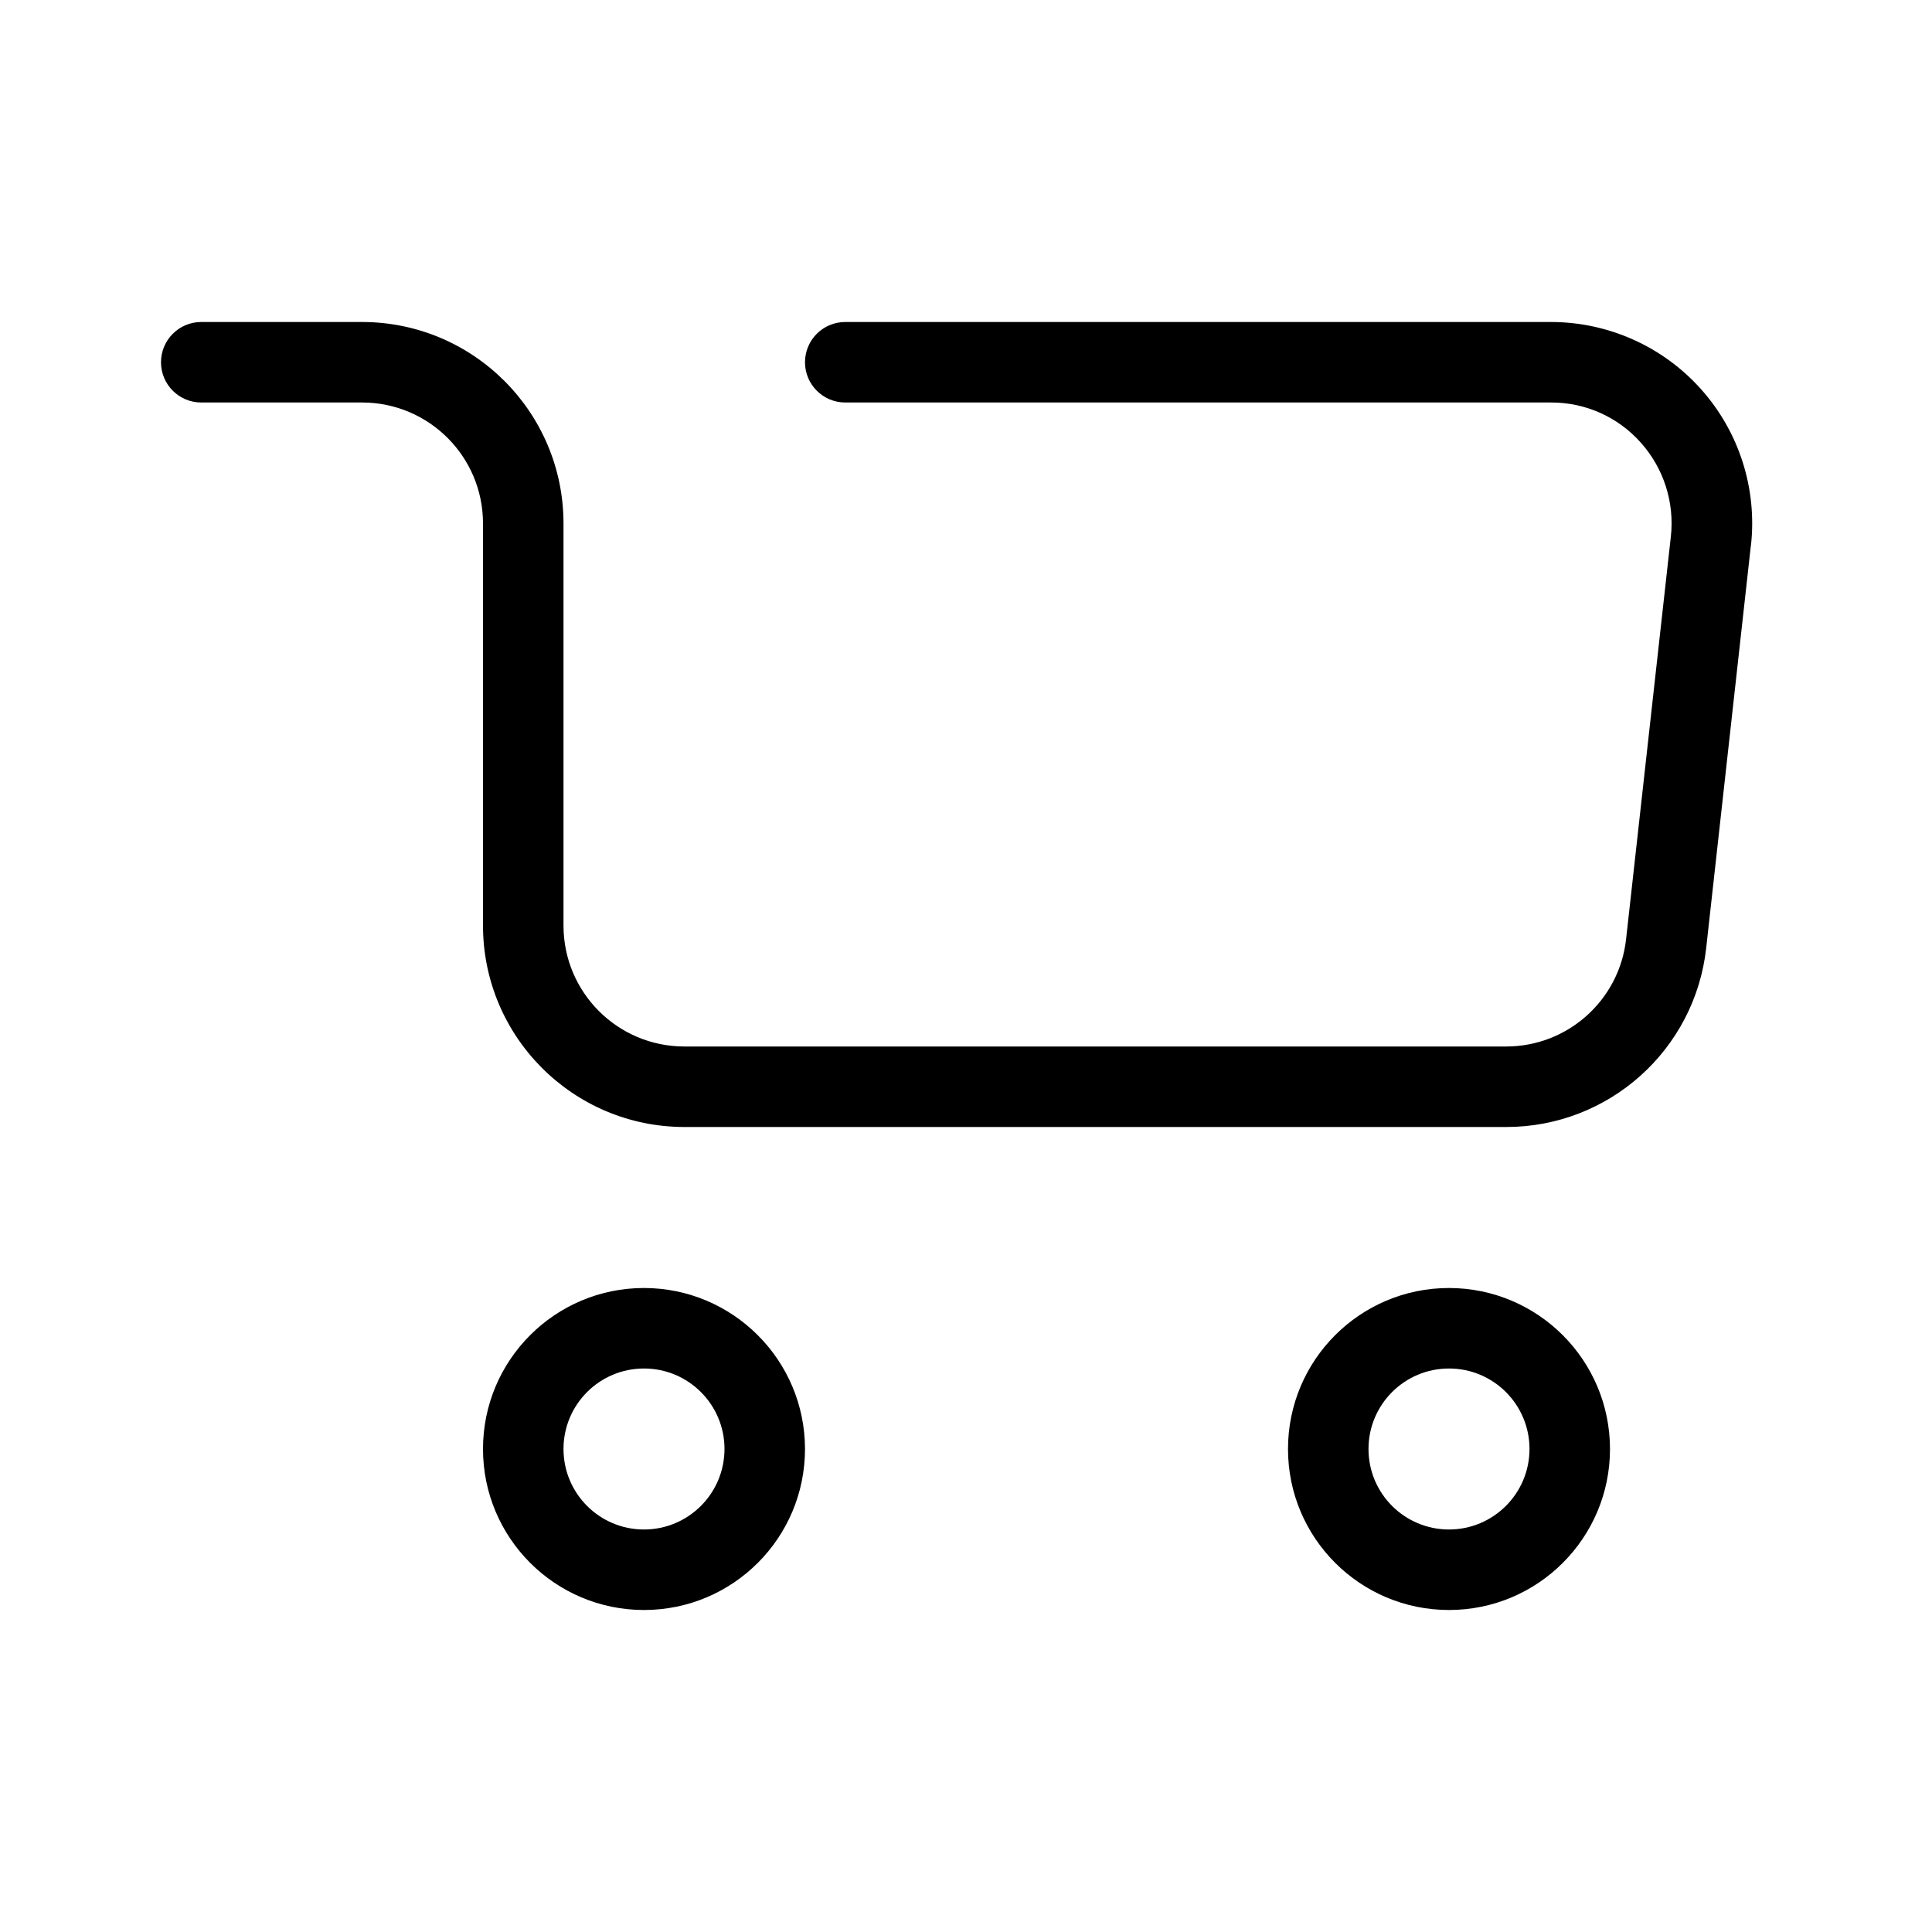
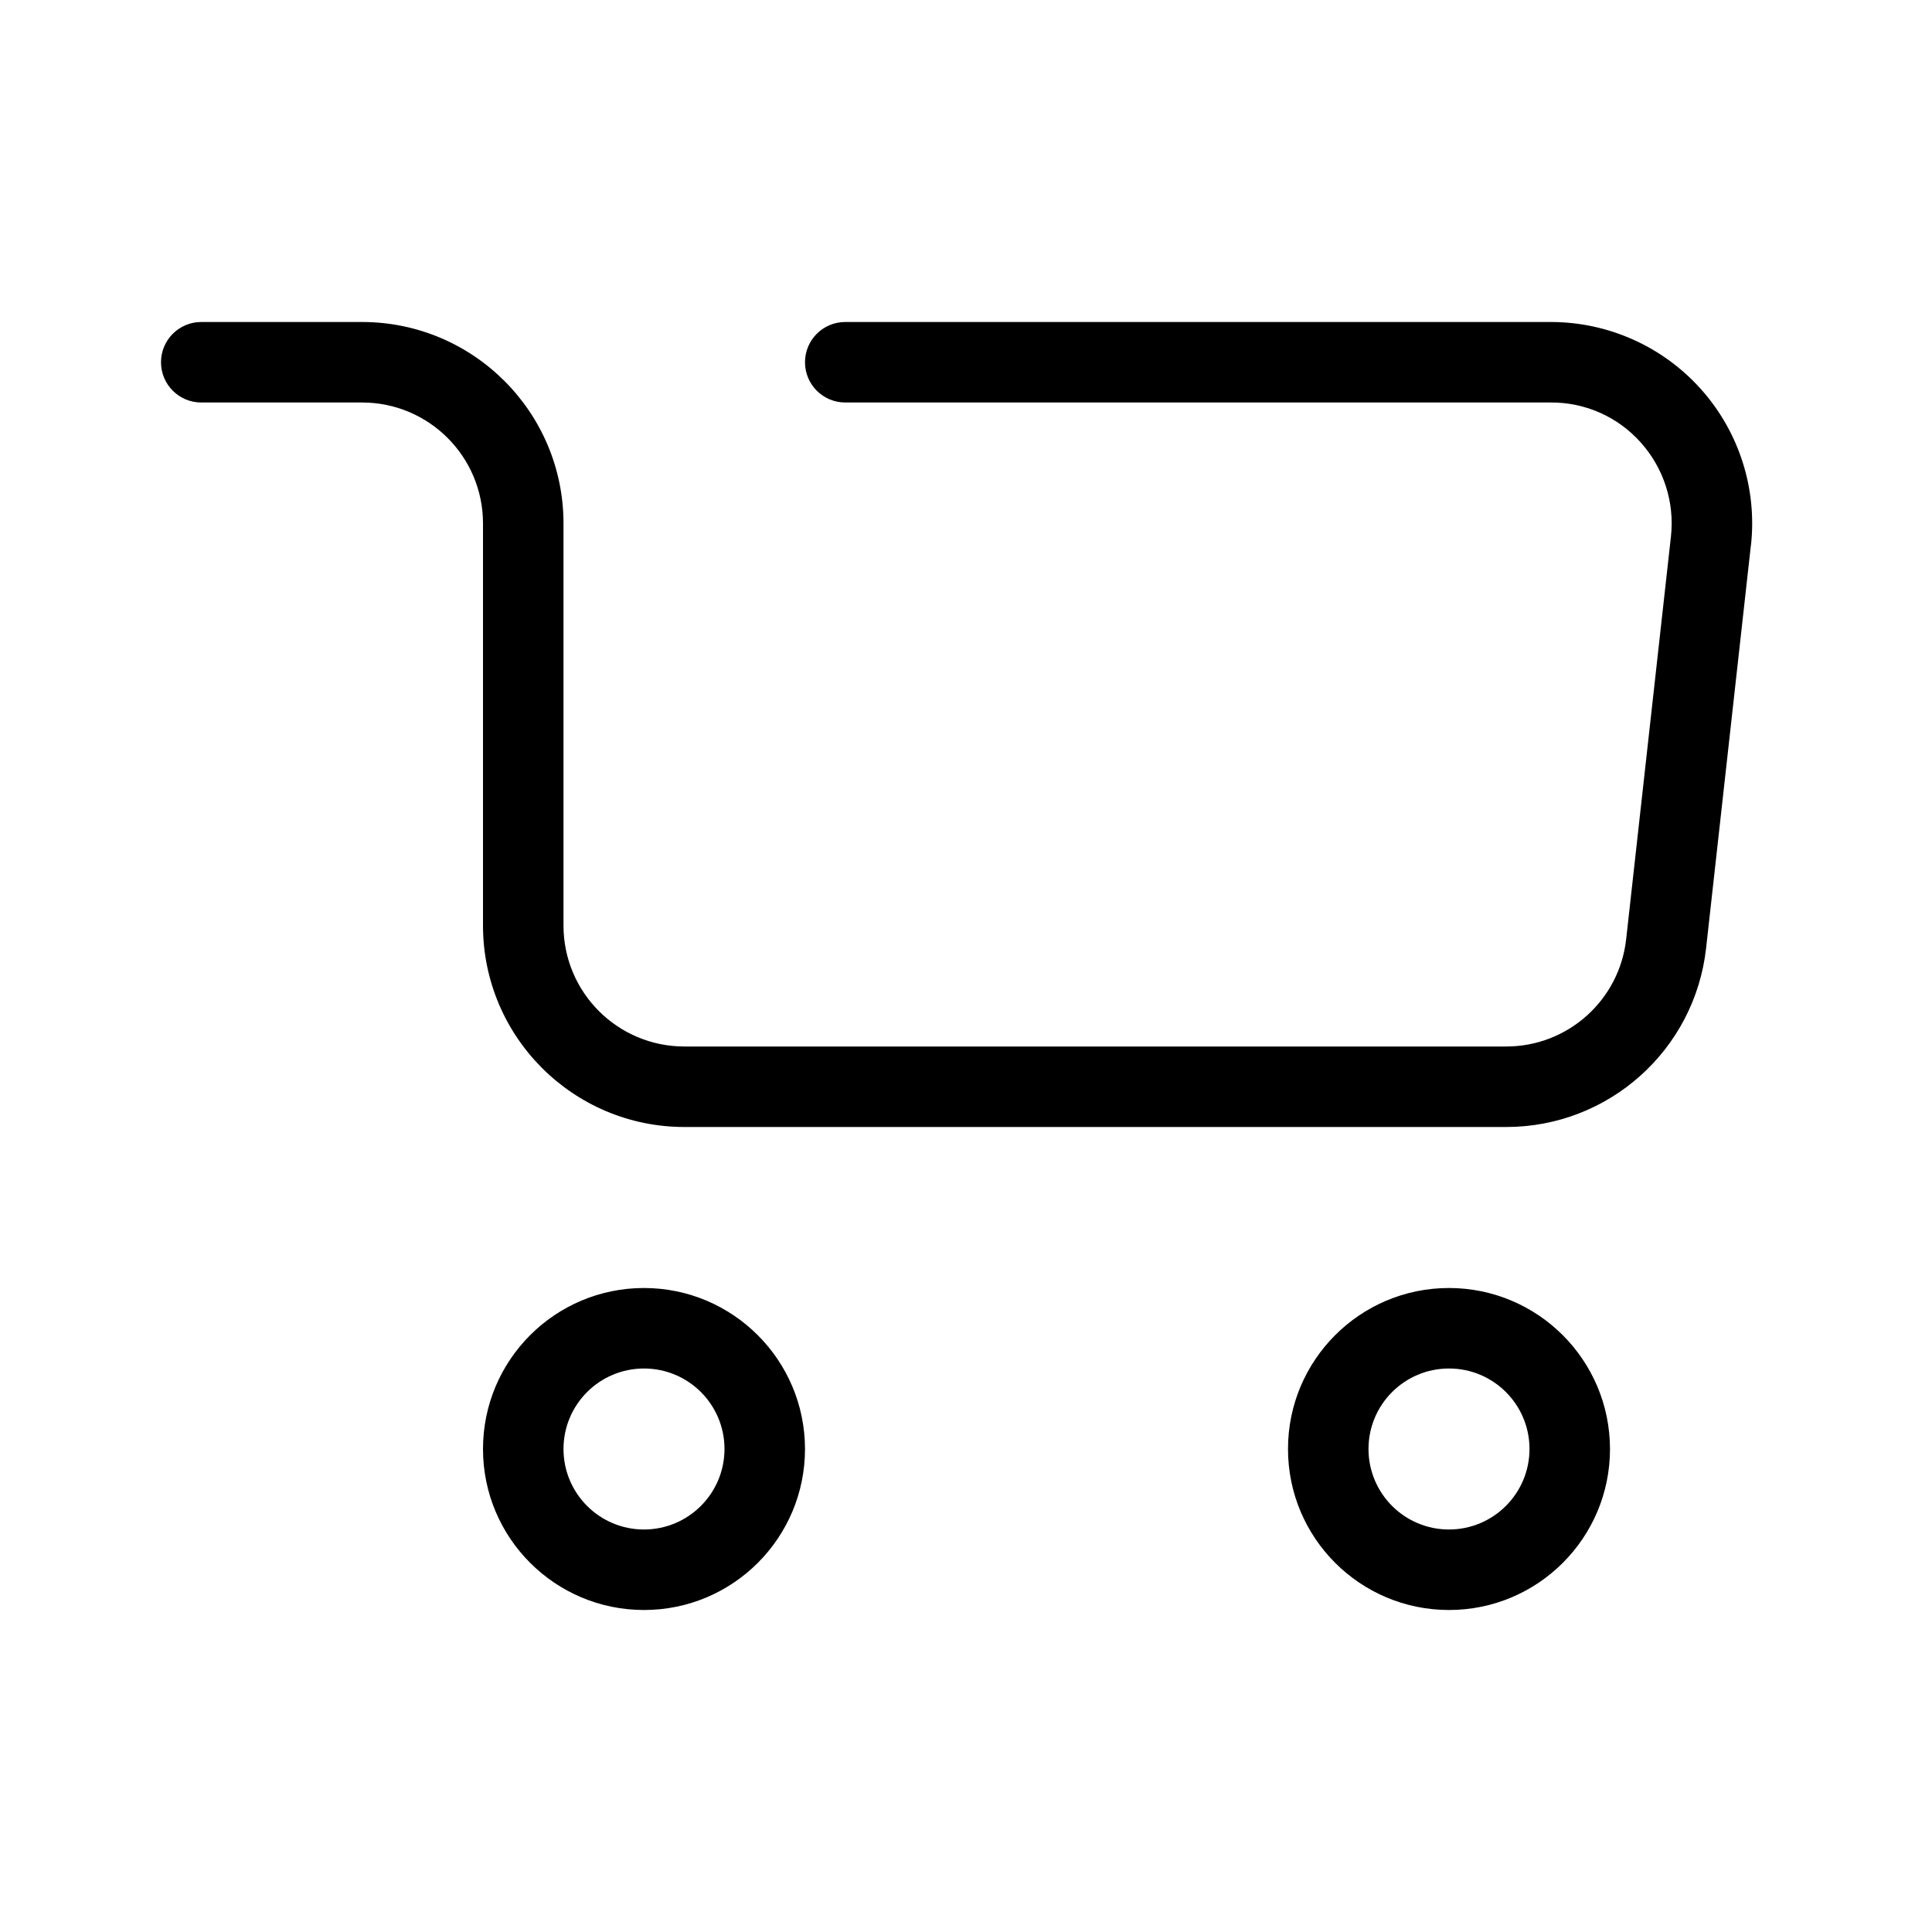
- <svg xmlns="http://www.w3.org/2000/svg" width="24" height="24">
-   <path d="M8 16a2 2 0 102 2 2.002 2.002 0 00-2-2zm0 3a1 1 0 111-1 1.001 1.001 0 01-1 1zm10-3a2 2 0 102 2 2.002 2.002 0 00-2-2zm0 3a1 1 0 111-1 1.001 1.001 0 01-1 1zm3.75-12.224l-.555 5A2.498 2.498 0 0118.71 14H8.5A2.503 2.503 0 016 11.5v-5A1.502 1.502 0 004.5 5h-2a.5.5 0 010-1h2A2.503 2.503 0 017 6.5v5A1.502 1.502 0 008.5 13h10.21a1.499 1.499 0 001.49-1.335l.556-5a1.502 1.502 0 00-.373-1.166A1.482 1.482 0 0019.266 5H10.5a.5.5 0 010-1h8.766a2.5 2.5 0 012.485 2.776z" id="cart" />
+ <svg xmlns="http://www.w3.org/2000/svg" width="24px" height="24px" viewBox="0 0 24 24">
+   <g id="cart">
+     <path d="M8,16a2,2,0,1,0,2,2A2.002,2.002,0,0,0,8,16Zm0,3a1,1,0,1,1,1-1A1.001,1.001,0,0,1,8,19Z" />
+     <path d="M18,16a2,2,0,1,0,2,2A2.002,2.002,0,0,0,18,16Zm0,3a1,1,0,1,1,1-1A1.001,1.001,0,0,1,18,19Z" />
+     <path d="M21.75,6.776l-.556,5A2.498,2.498,0,0,1,18.71,14H8.5A2.503,2.503,0,0,1,6,11.5v-5A1.502,1.502,0,0,0,4.5,5h-2a.5.5,0,0,1,0-1h2A2.503,2.503,0,0,1,7,6.5v5A1.502,1.502,0,0,0,8.5,13H18.71a1.499,1.499,0,0,0,1.491-1.335l.556-5a1.502,1.502,0,0,0-.373-1.166A1.482,1.482,0,0,0,19.266,5H10.5a.5.5,0,0,1,0-1h8.766a2.501,2.501,0,0,1,2.485,2.776Z" />
+   </g>
</svg>
